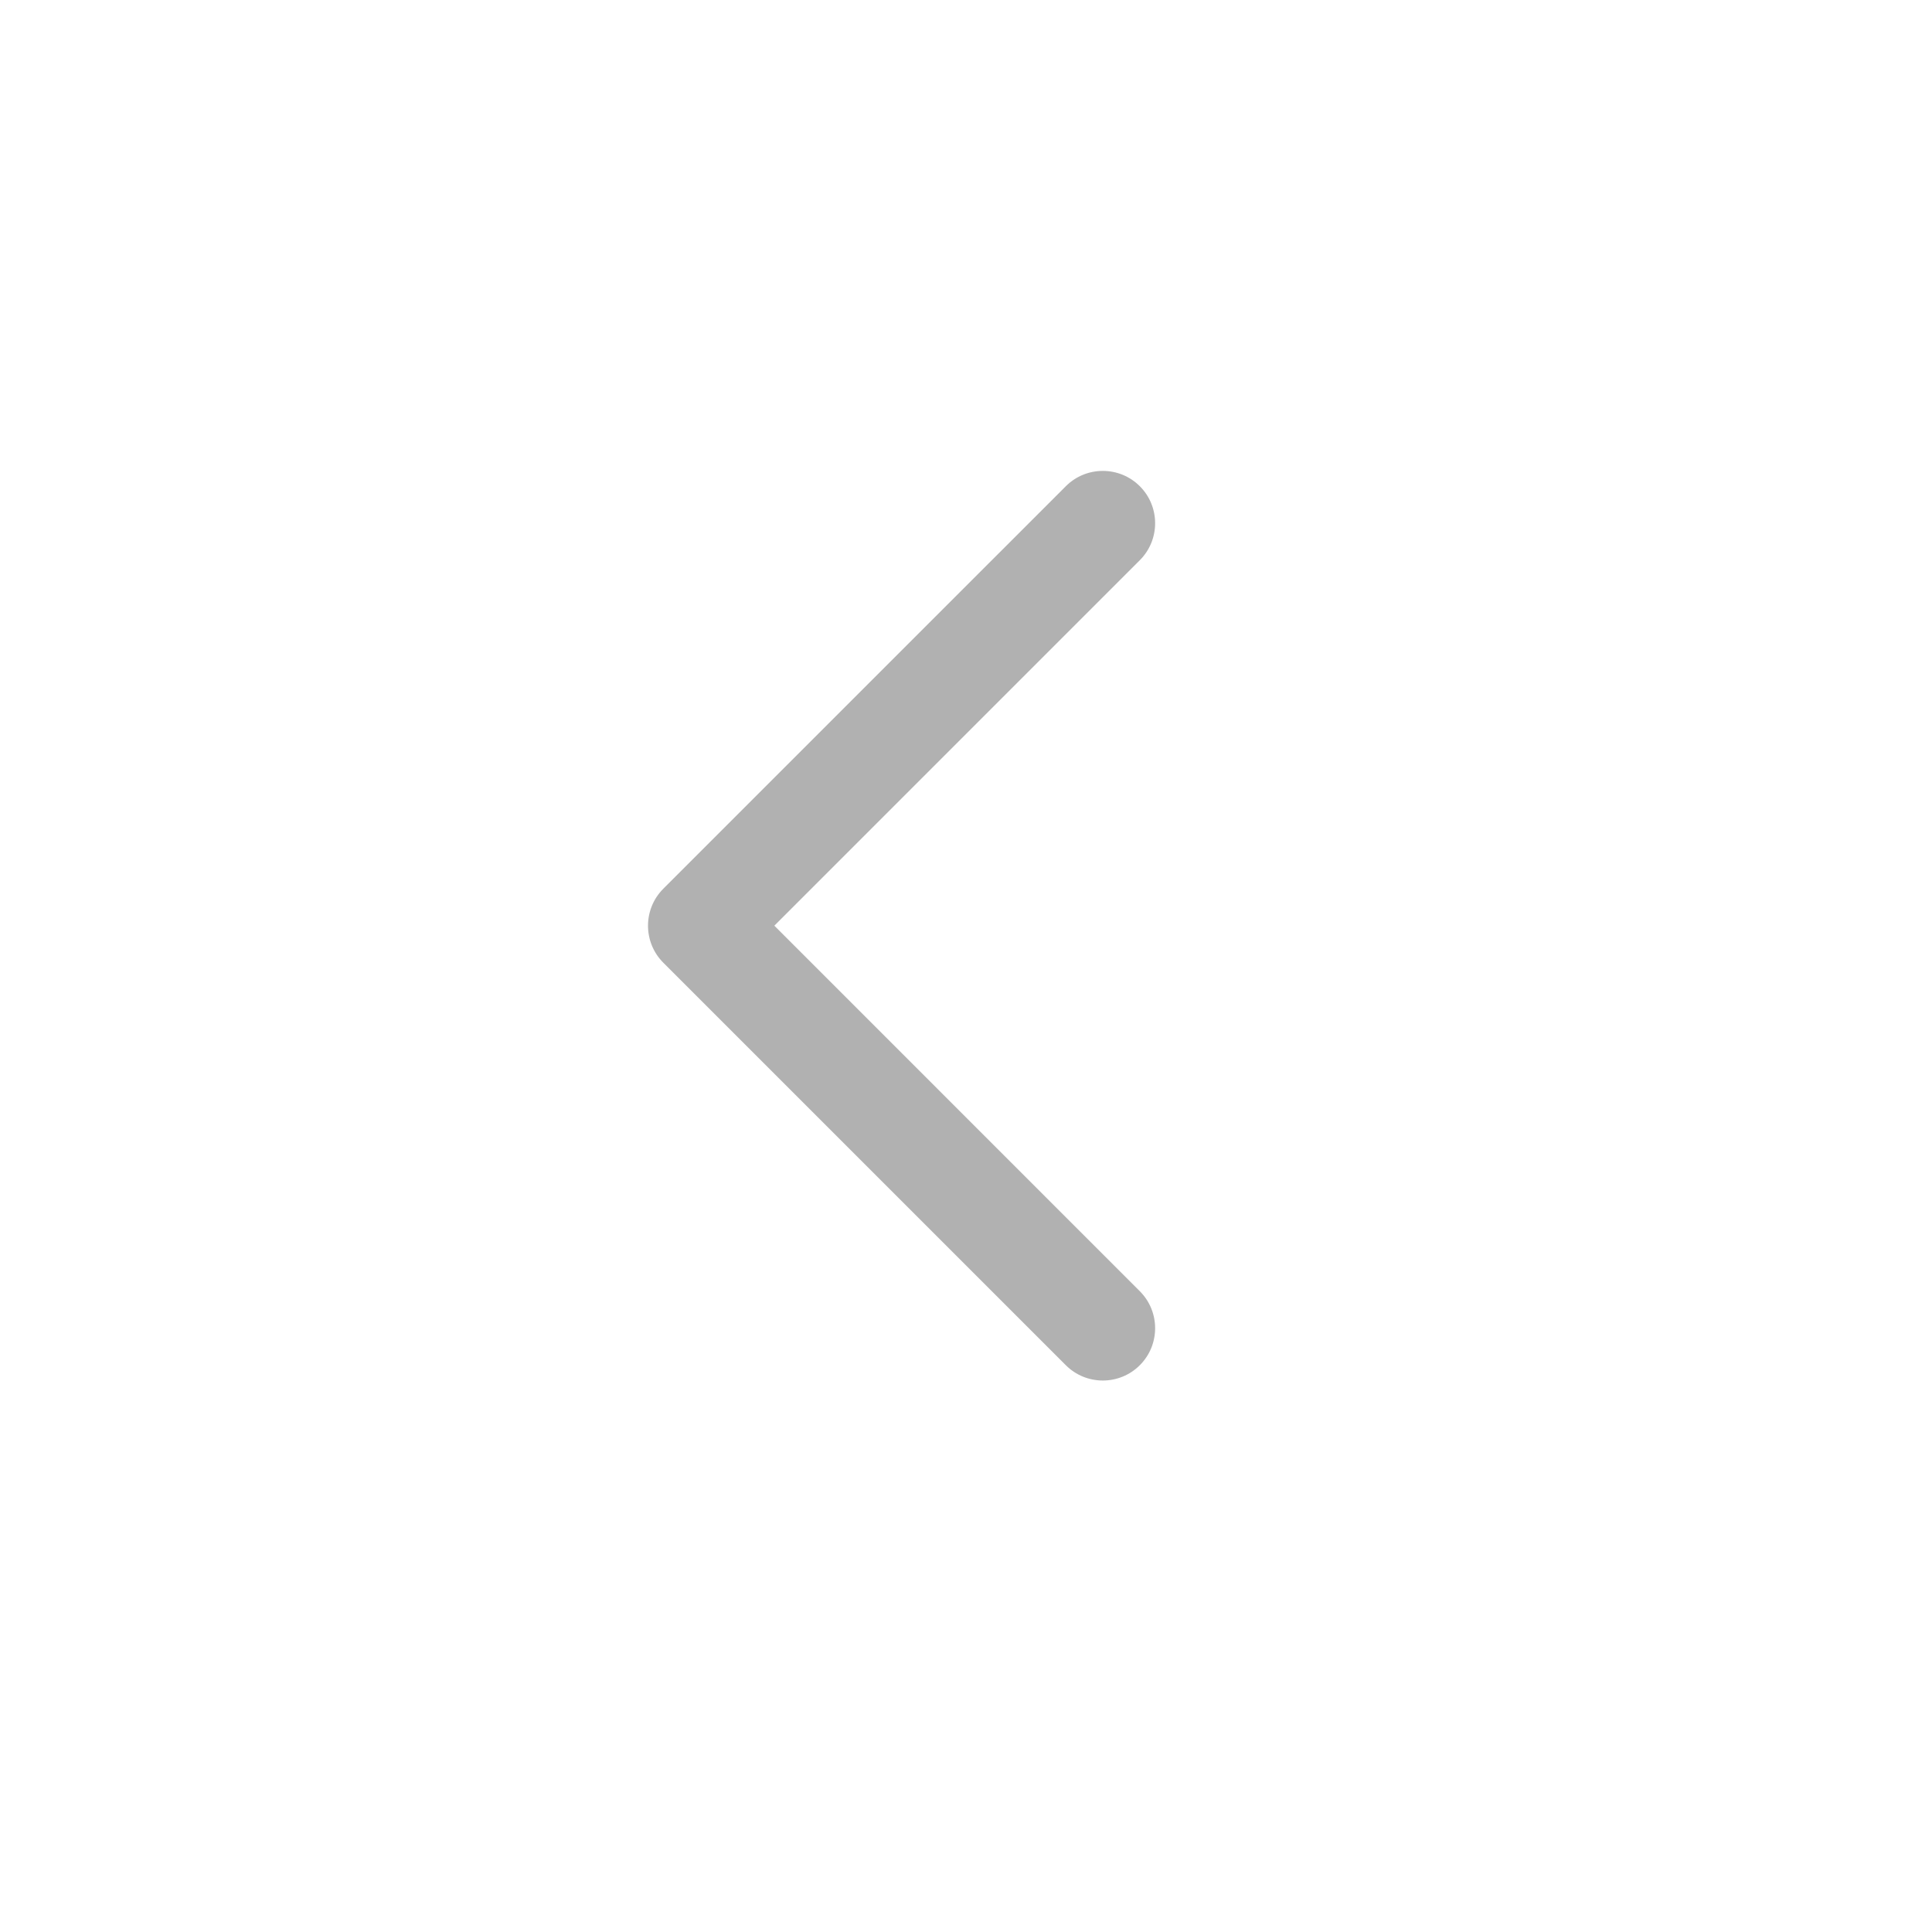
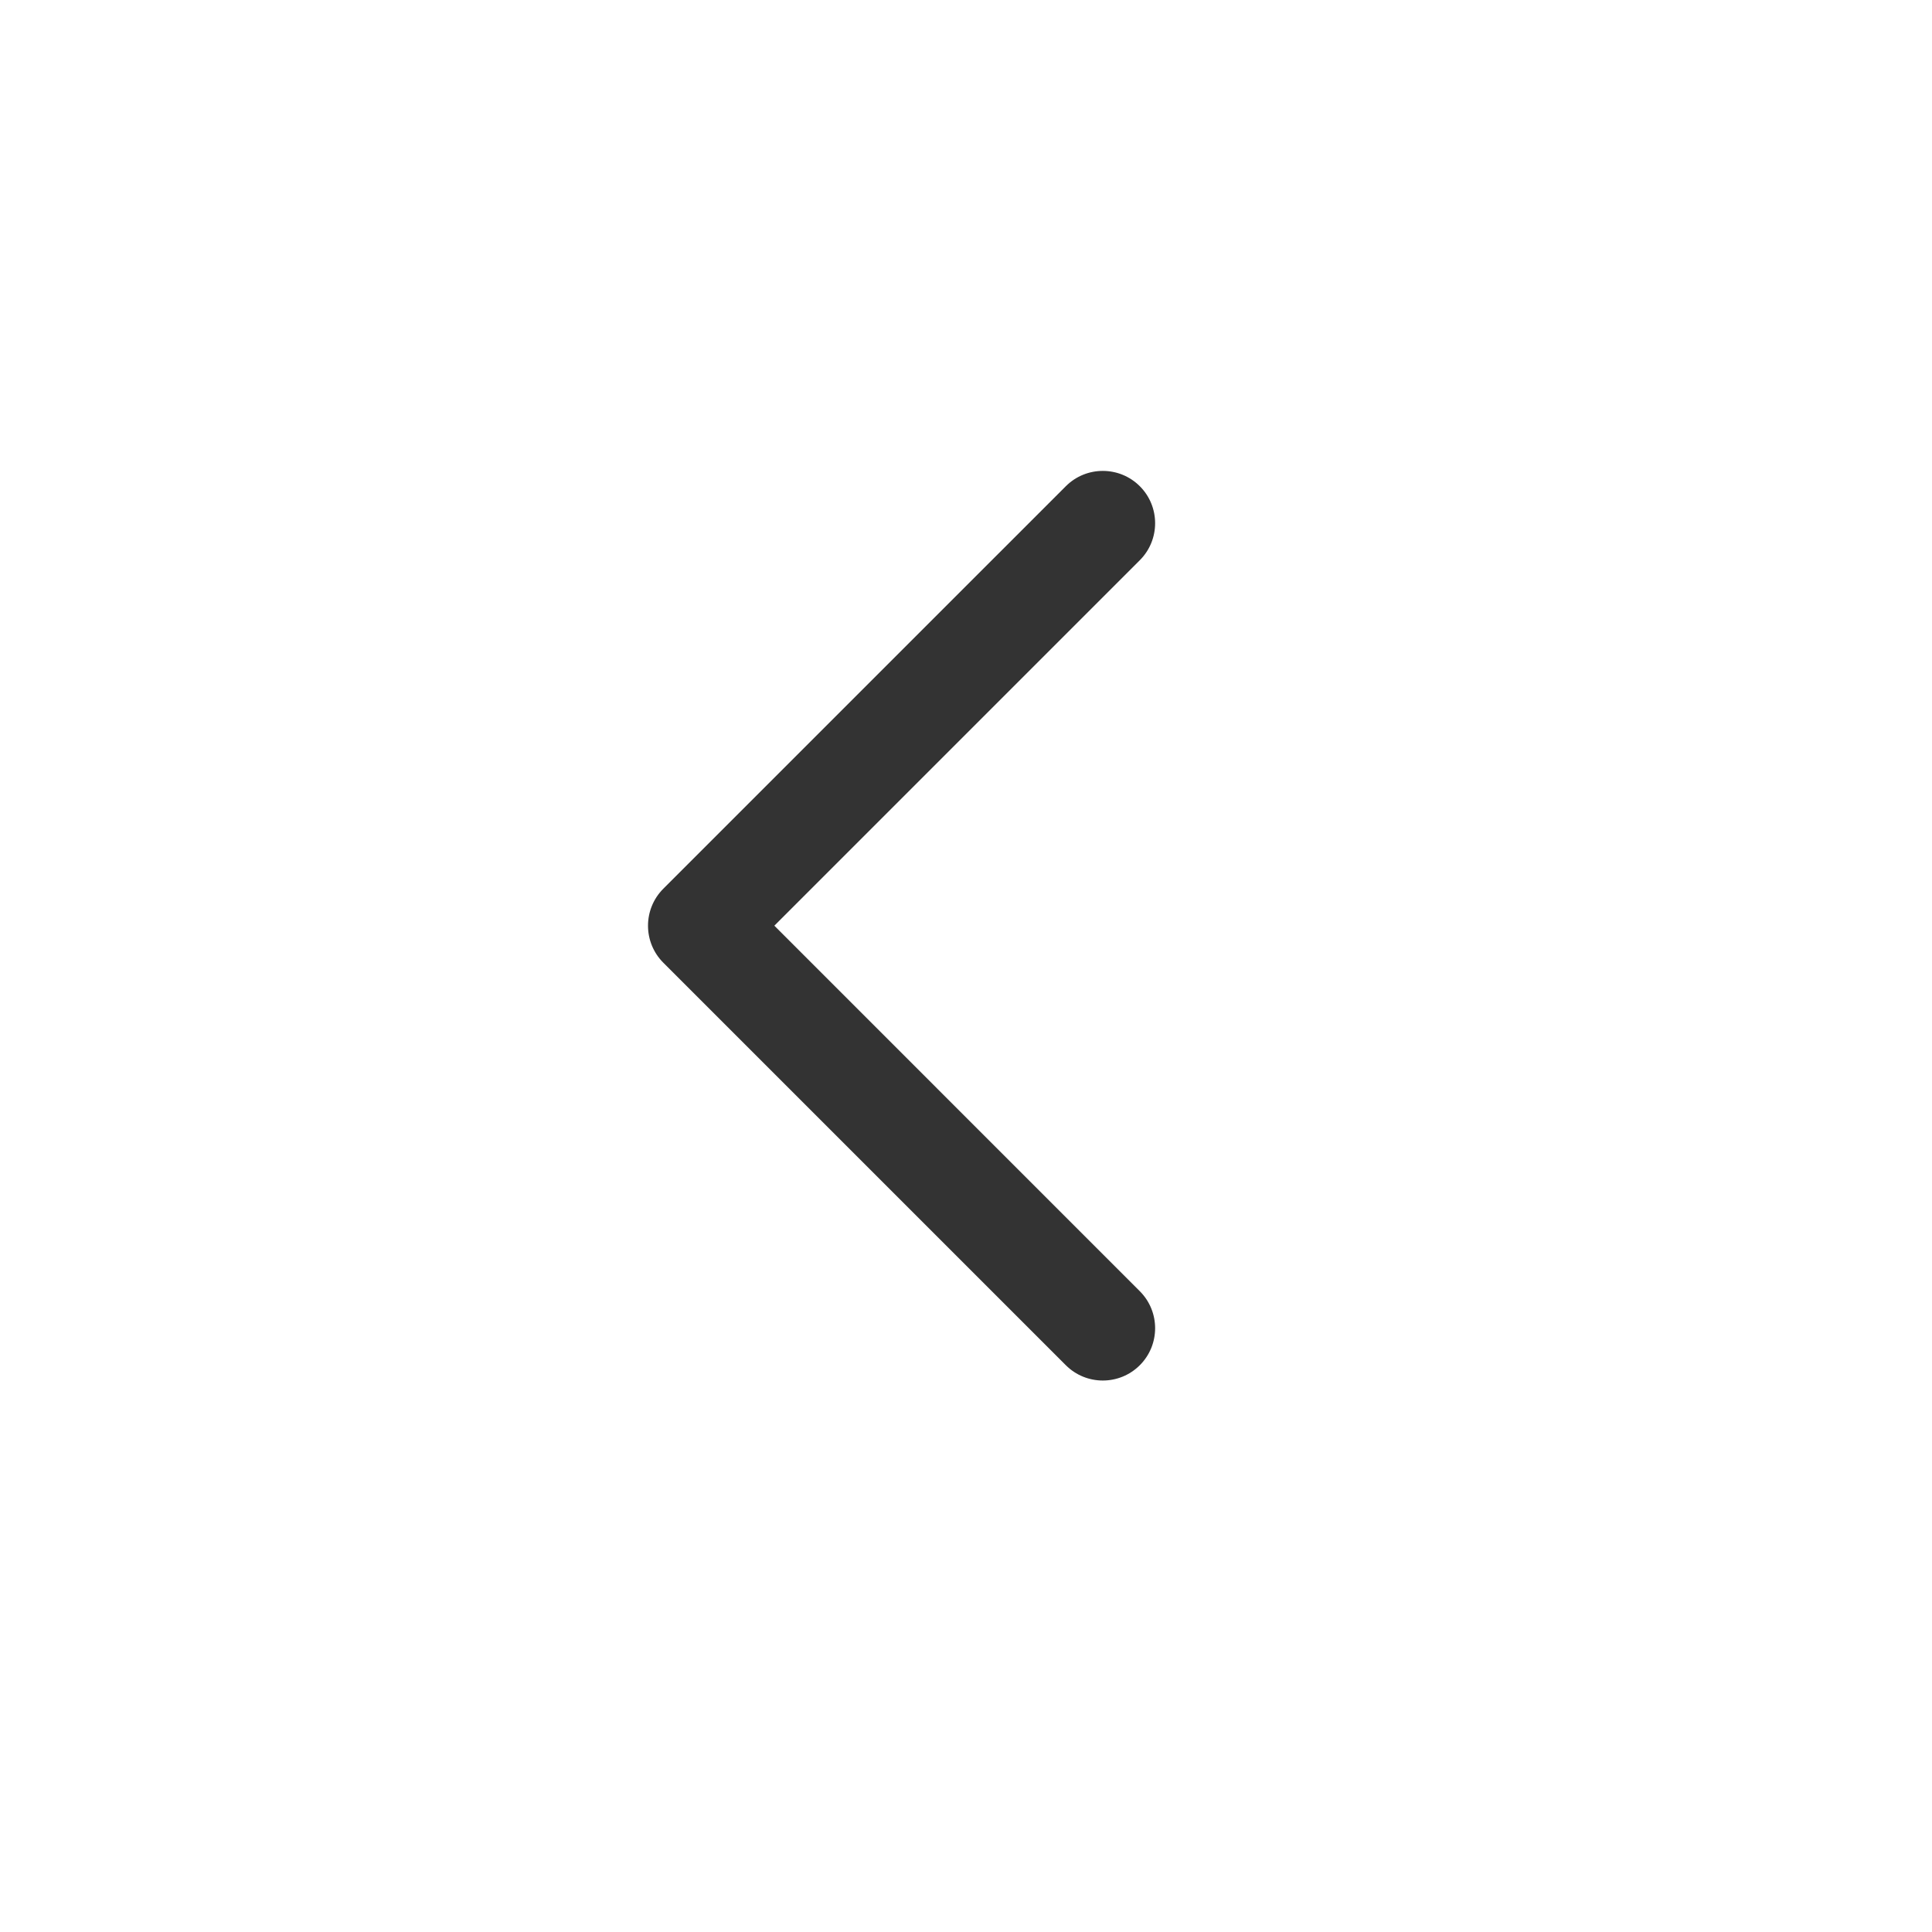
<svg xmlns="http://www.w3.org/2000/svg" preserveAspectRatio="none" overflow="visible" style="display: block;" width="30" height="30" viewBox="0 0 30 30" fill="none">
  <g id="Outline Icon Bold. Chevron Up">
-     <path id="Vector 137 (Stroke)" d="M10.3 14.949C9.983 14.632 9.983 14.117 10.3 13.8L16.55 7.55C16.867 7.233 17.382 7.233 17.699 7.55C18.016 7.867 18.016 8.382 17.699 8.699L12.024 14.374L17.699 20.05C18.016 20.367 18.016 20.882 17.699 21.199C17.382 21.516 16.867 21.516 16.55 21.199L10.3 14.949Z" fill-rule="evenodd" clip-rule="evenodd" fill="#656565" fill-opacity="0.5" />
+     <path id="Vector 137 (Stroke)" d="M10.3 14.949C9.983 14.632 9.983 14.117 10.3 13.8L16.55 7.55C16.867 7.233 17.382 7.233 17.699 7.55C18.016 7.867 18.016 8.382 17.699 8.699L12.024 14.374L17.699 20.05C18.016 20.367 18.016 20.882 17.699 21.199C17.382 21.516 16.867 21.516 16.55 21.199L10.3 14.949Z" fill-rule="evenodd" clip-rule="evenodd" fill="#333333" />
  </g>
</svg>
